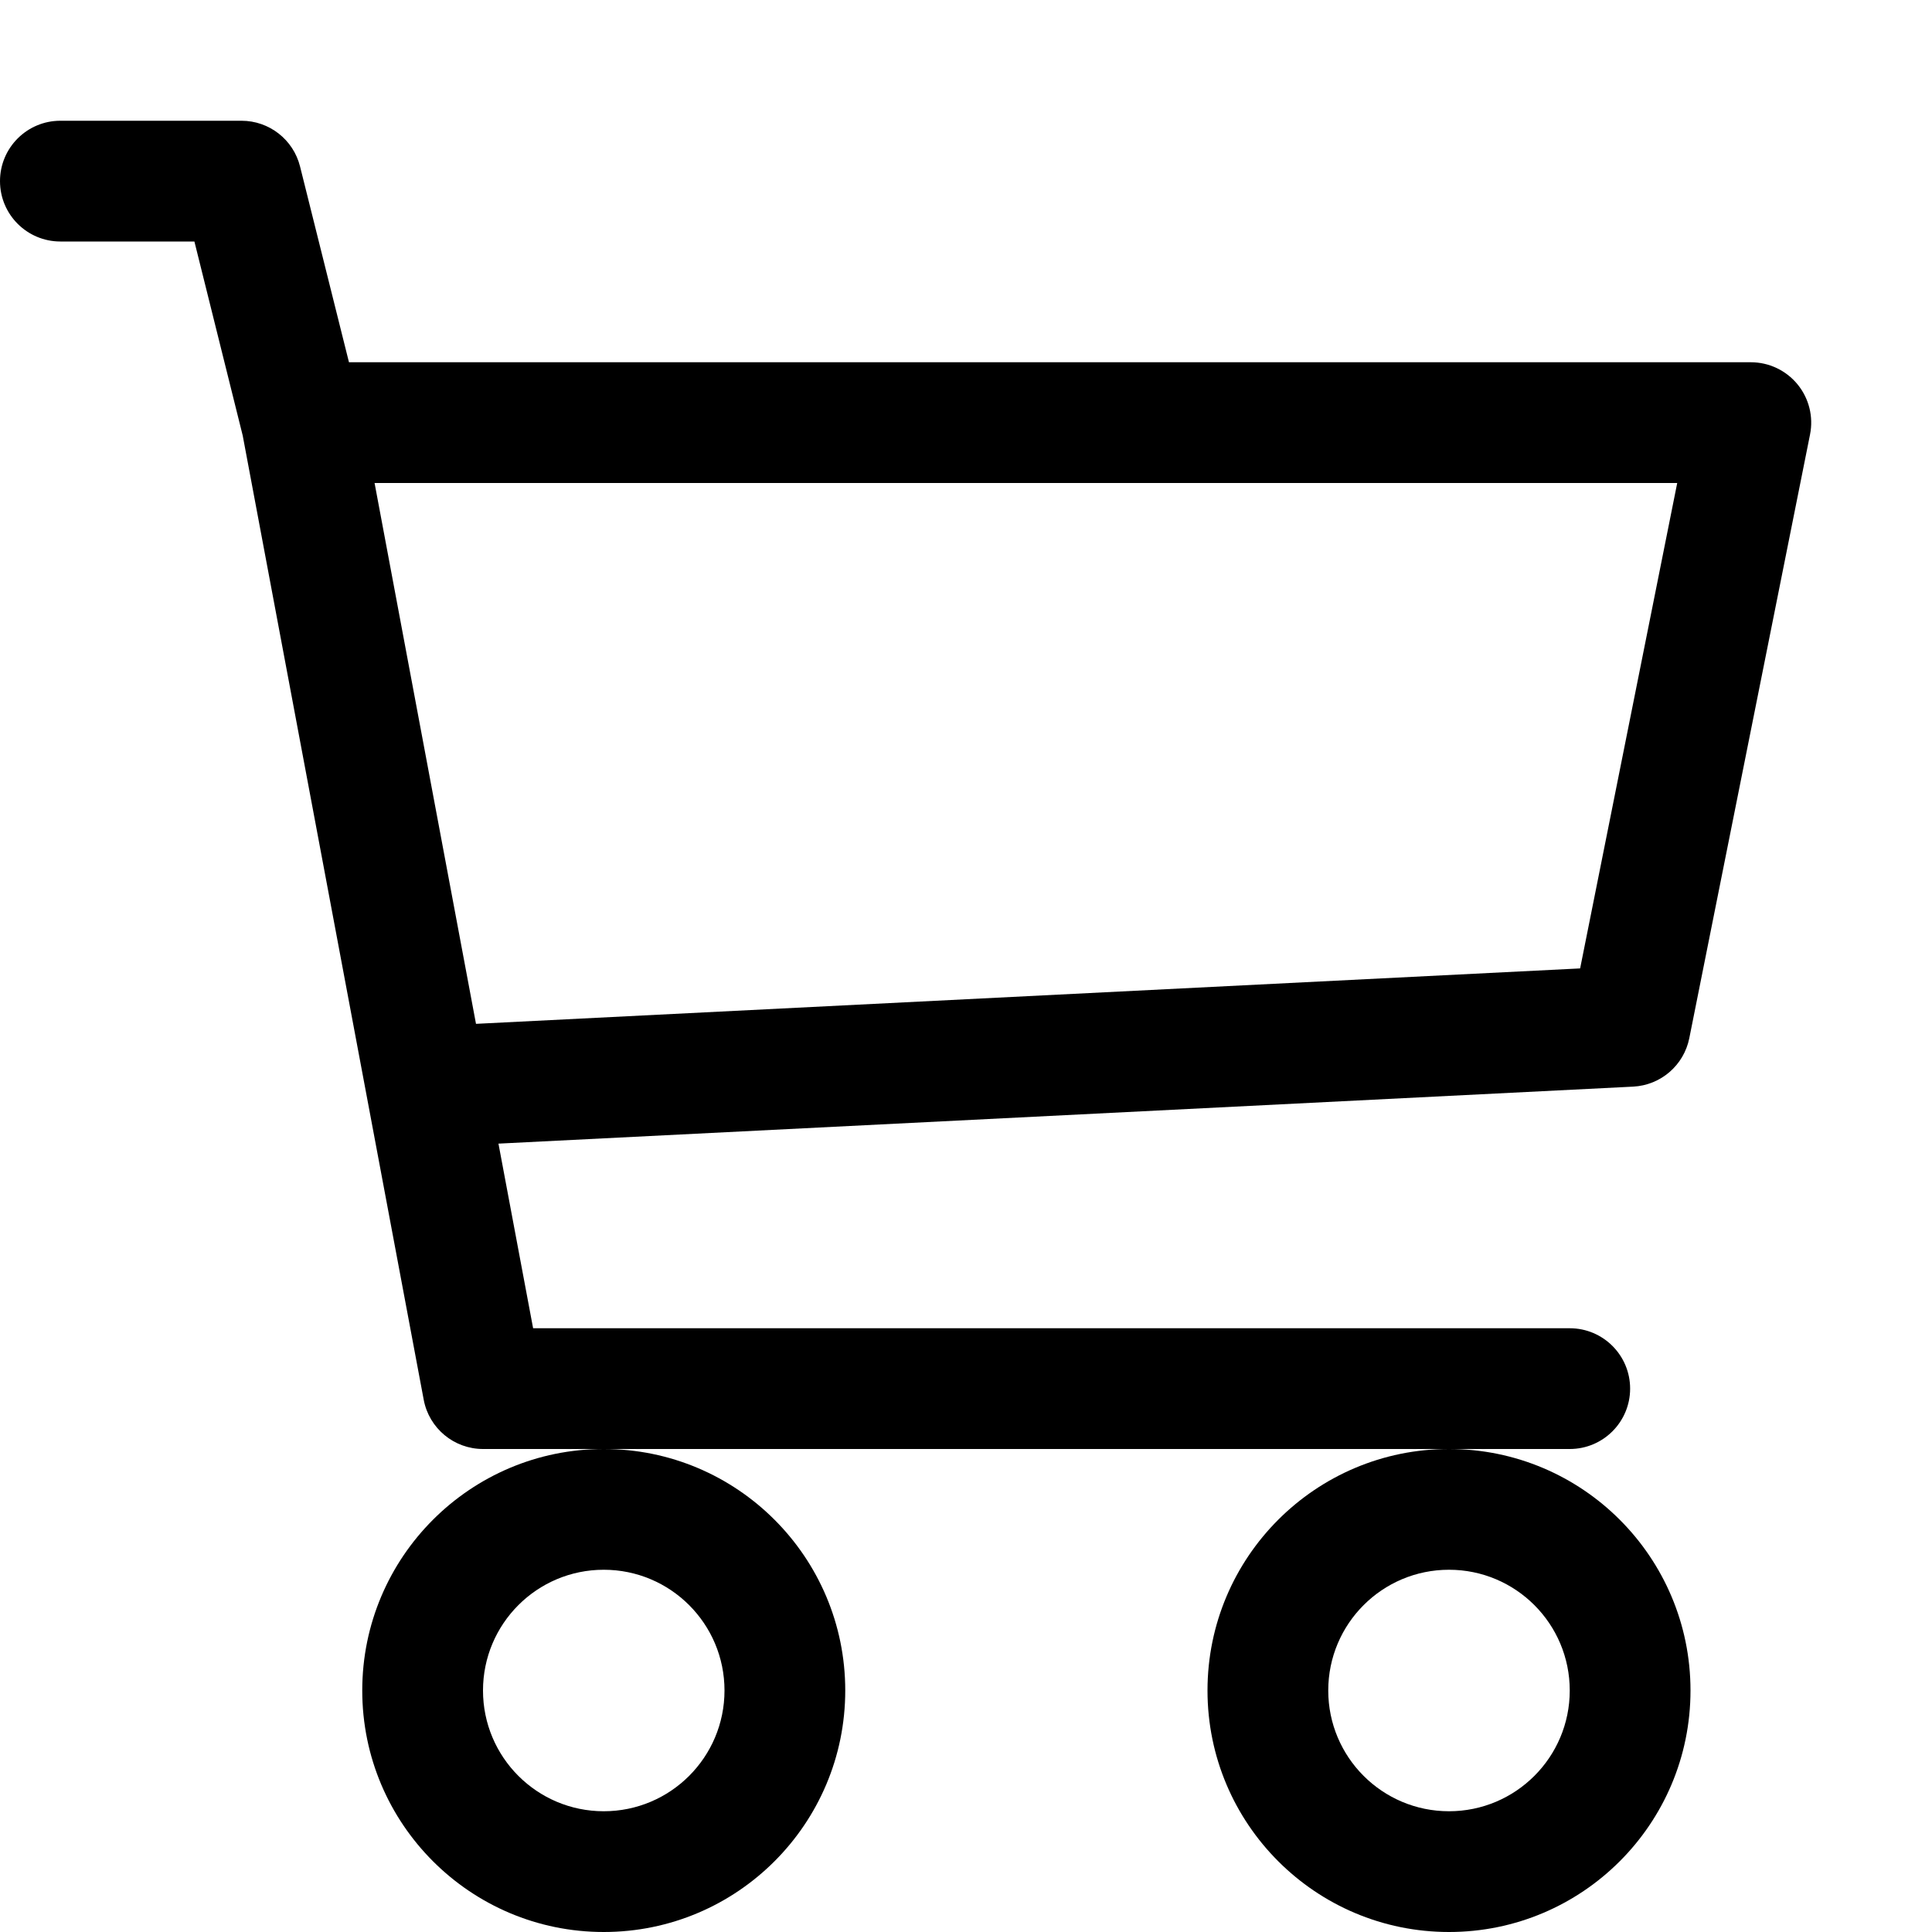
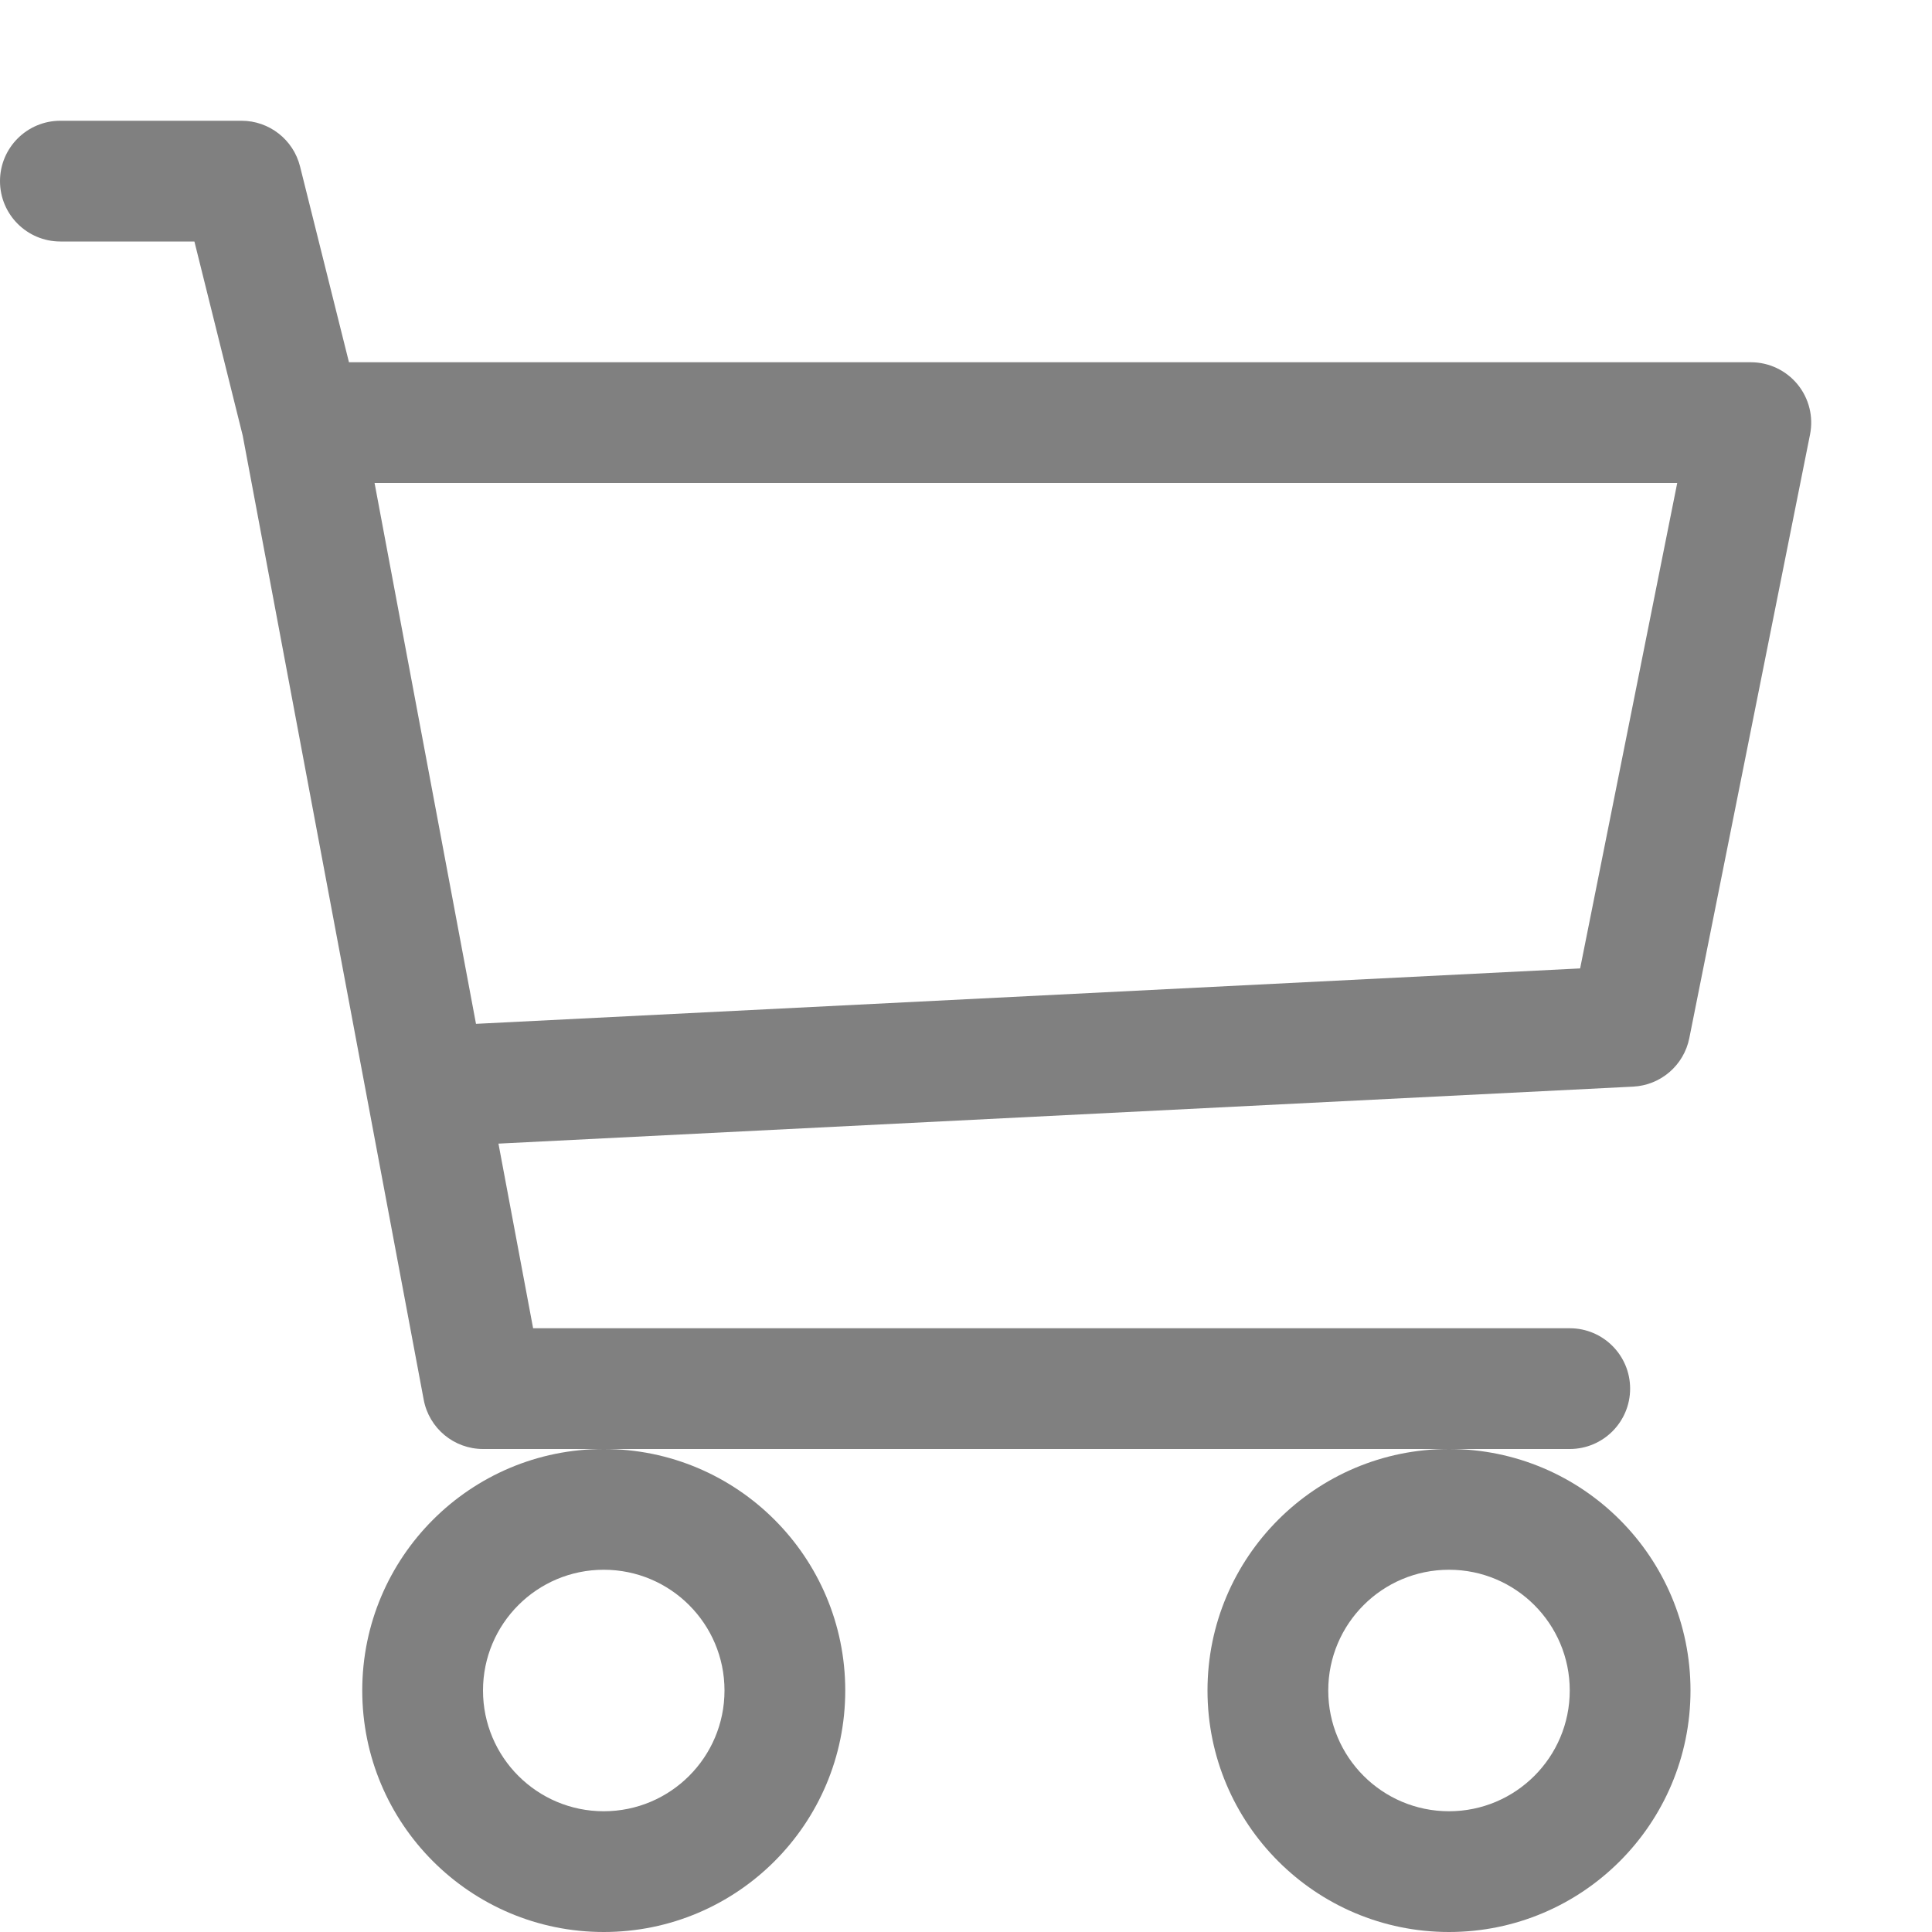
- <svg xmlns="http://www.w3.org/2000/svg" width="16" height="16" fill="currentColor" class="bi bi-cart3" viewBox="0 0 16 16">
+ <svg xmlns="http://www.w3.org/2000/svg" color="gray" width="16" height="16" fill="currentColor" class="bi bi-cart3" viewBox="0 0 16 16">
  <path d="M0 1.5A.5.5 0 0 1 .5 1H2a.5.5 0 0 1 .485.379L2.89 3H14.5a.5.5 0 0 1 .49.598l-1 5a.5.5 0 0 1-.465.401l-9.397.472L4.415 11H13a.5.5 0 0 1 0 1H4a.5.5 0 0 1-.491-.408L2.01 3.607 1.61 2H.5a.5.5 0 0 1-.5-.5zM3.102 4l.84 4.479 9.144-.459L13.89 4H3.102zM5 12a2 2 0 1 0 0 4 2 2 0 0 0 0-4zm7 0a2 2 0 1 0 0 4 2 2 0 0 0 0-4zm-7 1a1 1 0 1 1 0 2 1 1 0 0 1 0-2zm7 0a1 1 0 1 1 0 2 1 1 0 0 1 0-2z" />
</svg>
